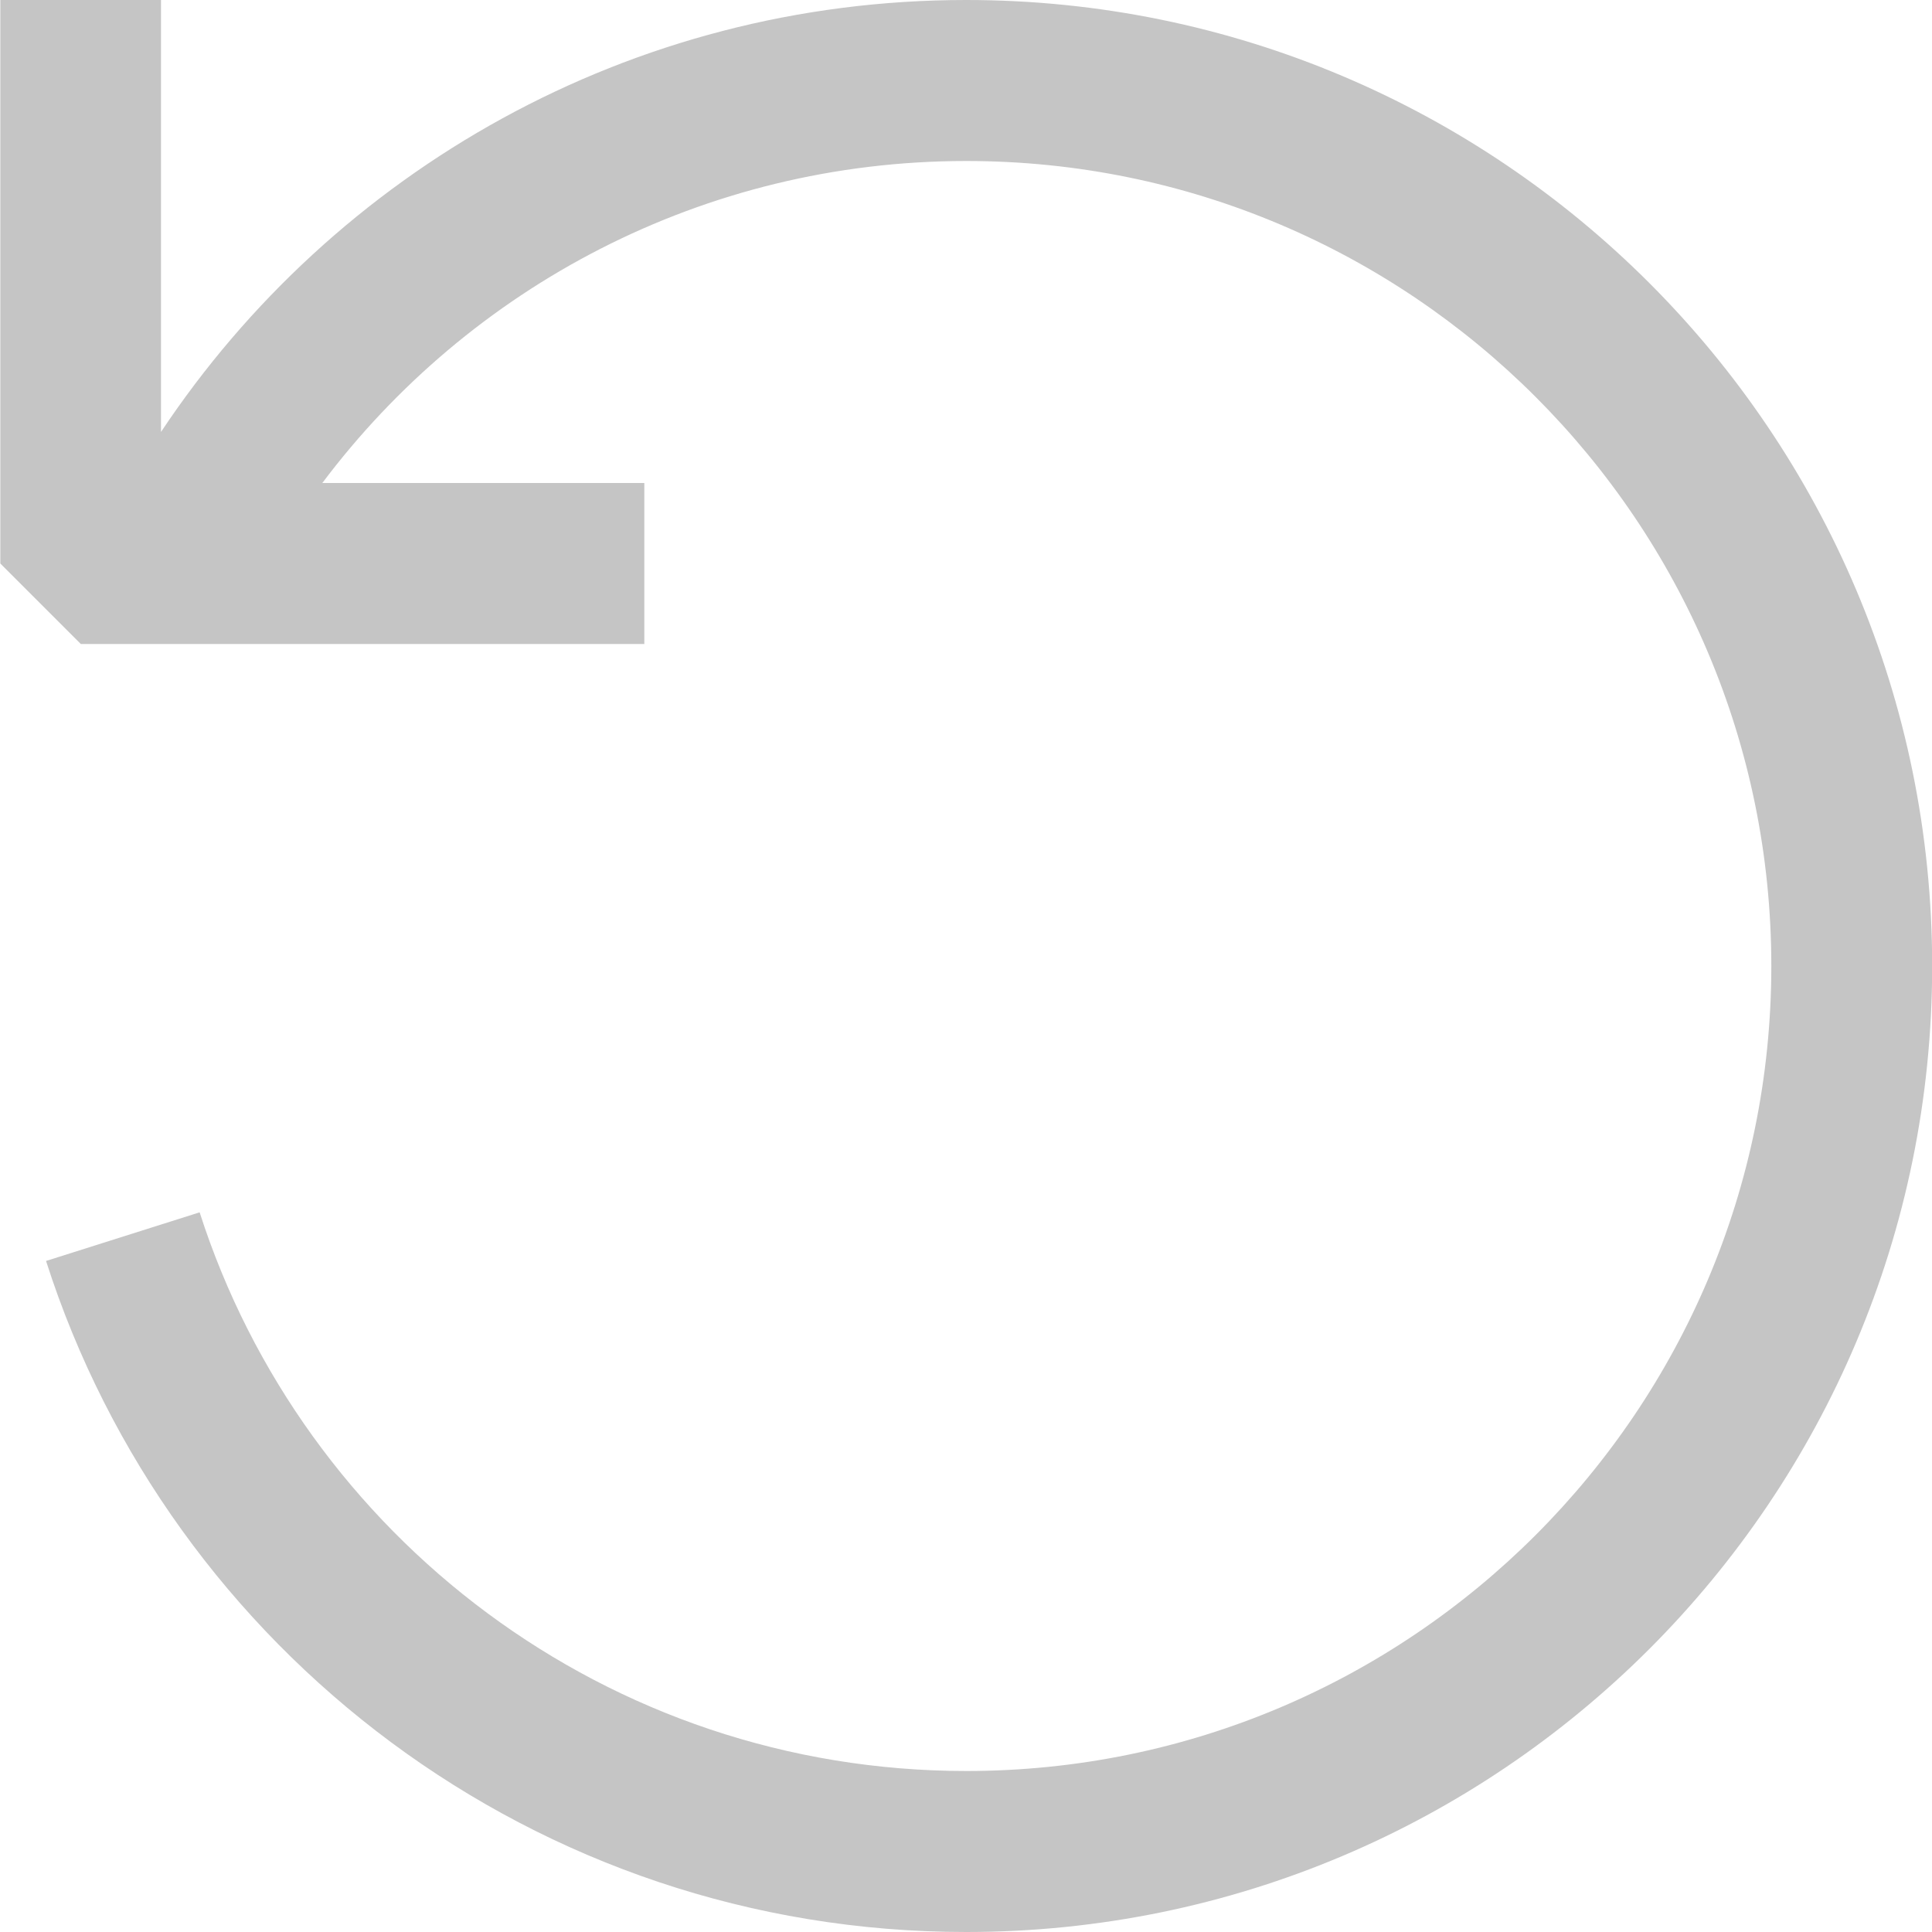
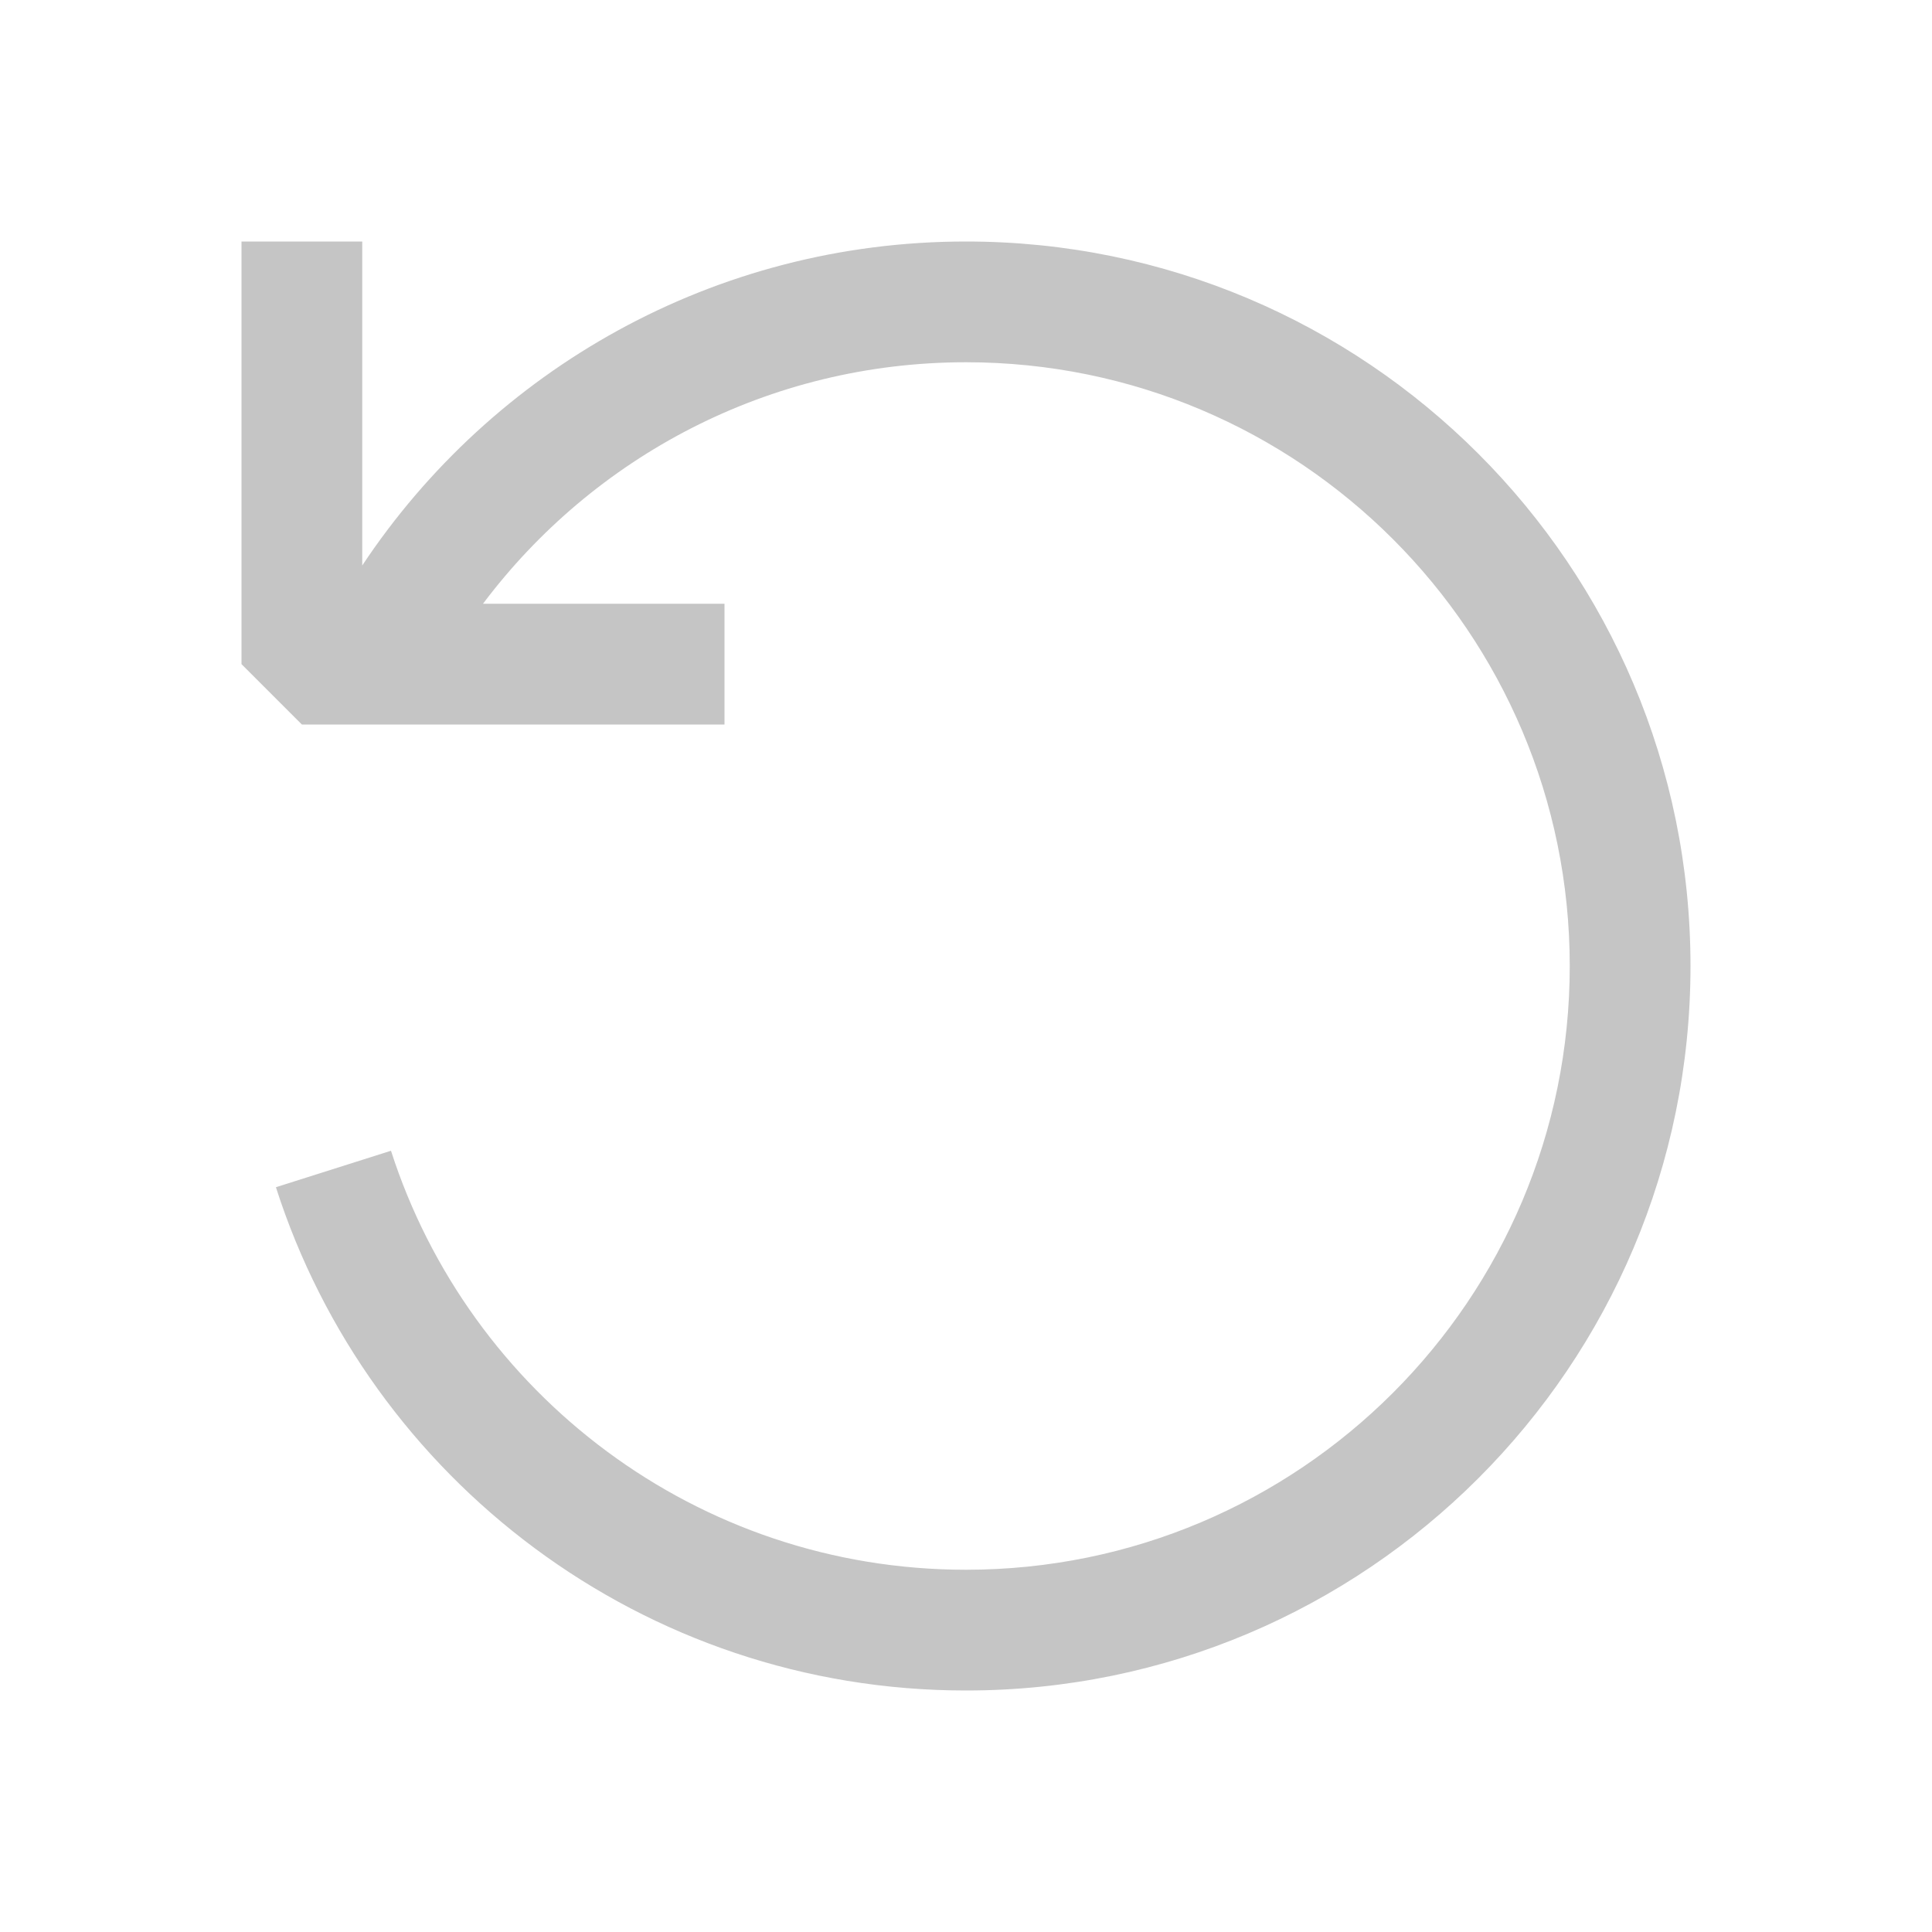
- <svg xmlns="http://www.w3.org/2000/svg" height="12" viewBox="0 0 12 12" width="12">
-   <path d="m87 42-0 2.683c1.075-1.617 2.913-2.683 5.001-2.683 3.314 0 6 2.686 6 6 0 3.314-2.686 6-6 6-2.675 0-4.941-1.75-5.715-4.168l.954-.302c.646 2.013 2.534 3.47 4.762 3.47 2.761 0 5-2.239 5-5 0-2.761-2.239-5-5-5-1.636 0-3.088.786-4 2l2.0 0v1h-3.5l-.5-.5v-3.5z" fill="#c5c5c5" fill-rule="evenodd" transform="translate(-86 -42)" />
+ <svg xmlns="http://www.w3.org/2000/svg" width="16px" height="16px" viewBox="0 0 16 16" version="1.1">
+   <g stroke="none" stroke-width="1" fill="none" fill-rule="evenodd">
+     <path d="M3,2 L3,4.683 C4.074,3.066 5.913,2 8,2 C11.314,2 14,4.686 14,8 C14,11.314 11.314,14 8,14 C5.325,14 3.059,12.25 2.285,9.832 L3.238,9.53 C3.885,11.543 5.772,13 8,13 C10.761,13 13,10.761 13,8 C13,5.239 10.761,3 8,3 C6.364,3 4.912,3.786 4,5 L6,5 L6,6 L2.5,6 L2,5.5 L2,2 L3,2 Z" fill="#C5C5C5" />
+   </g>
</svg>
